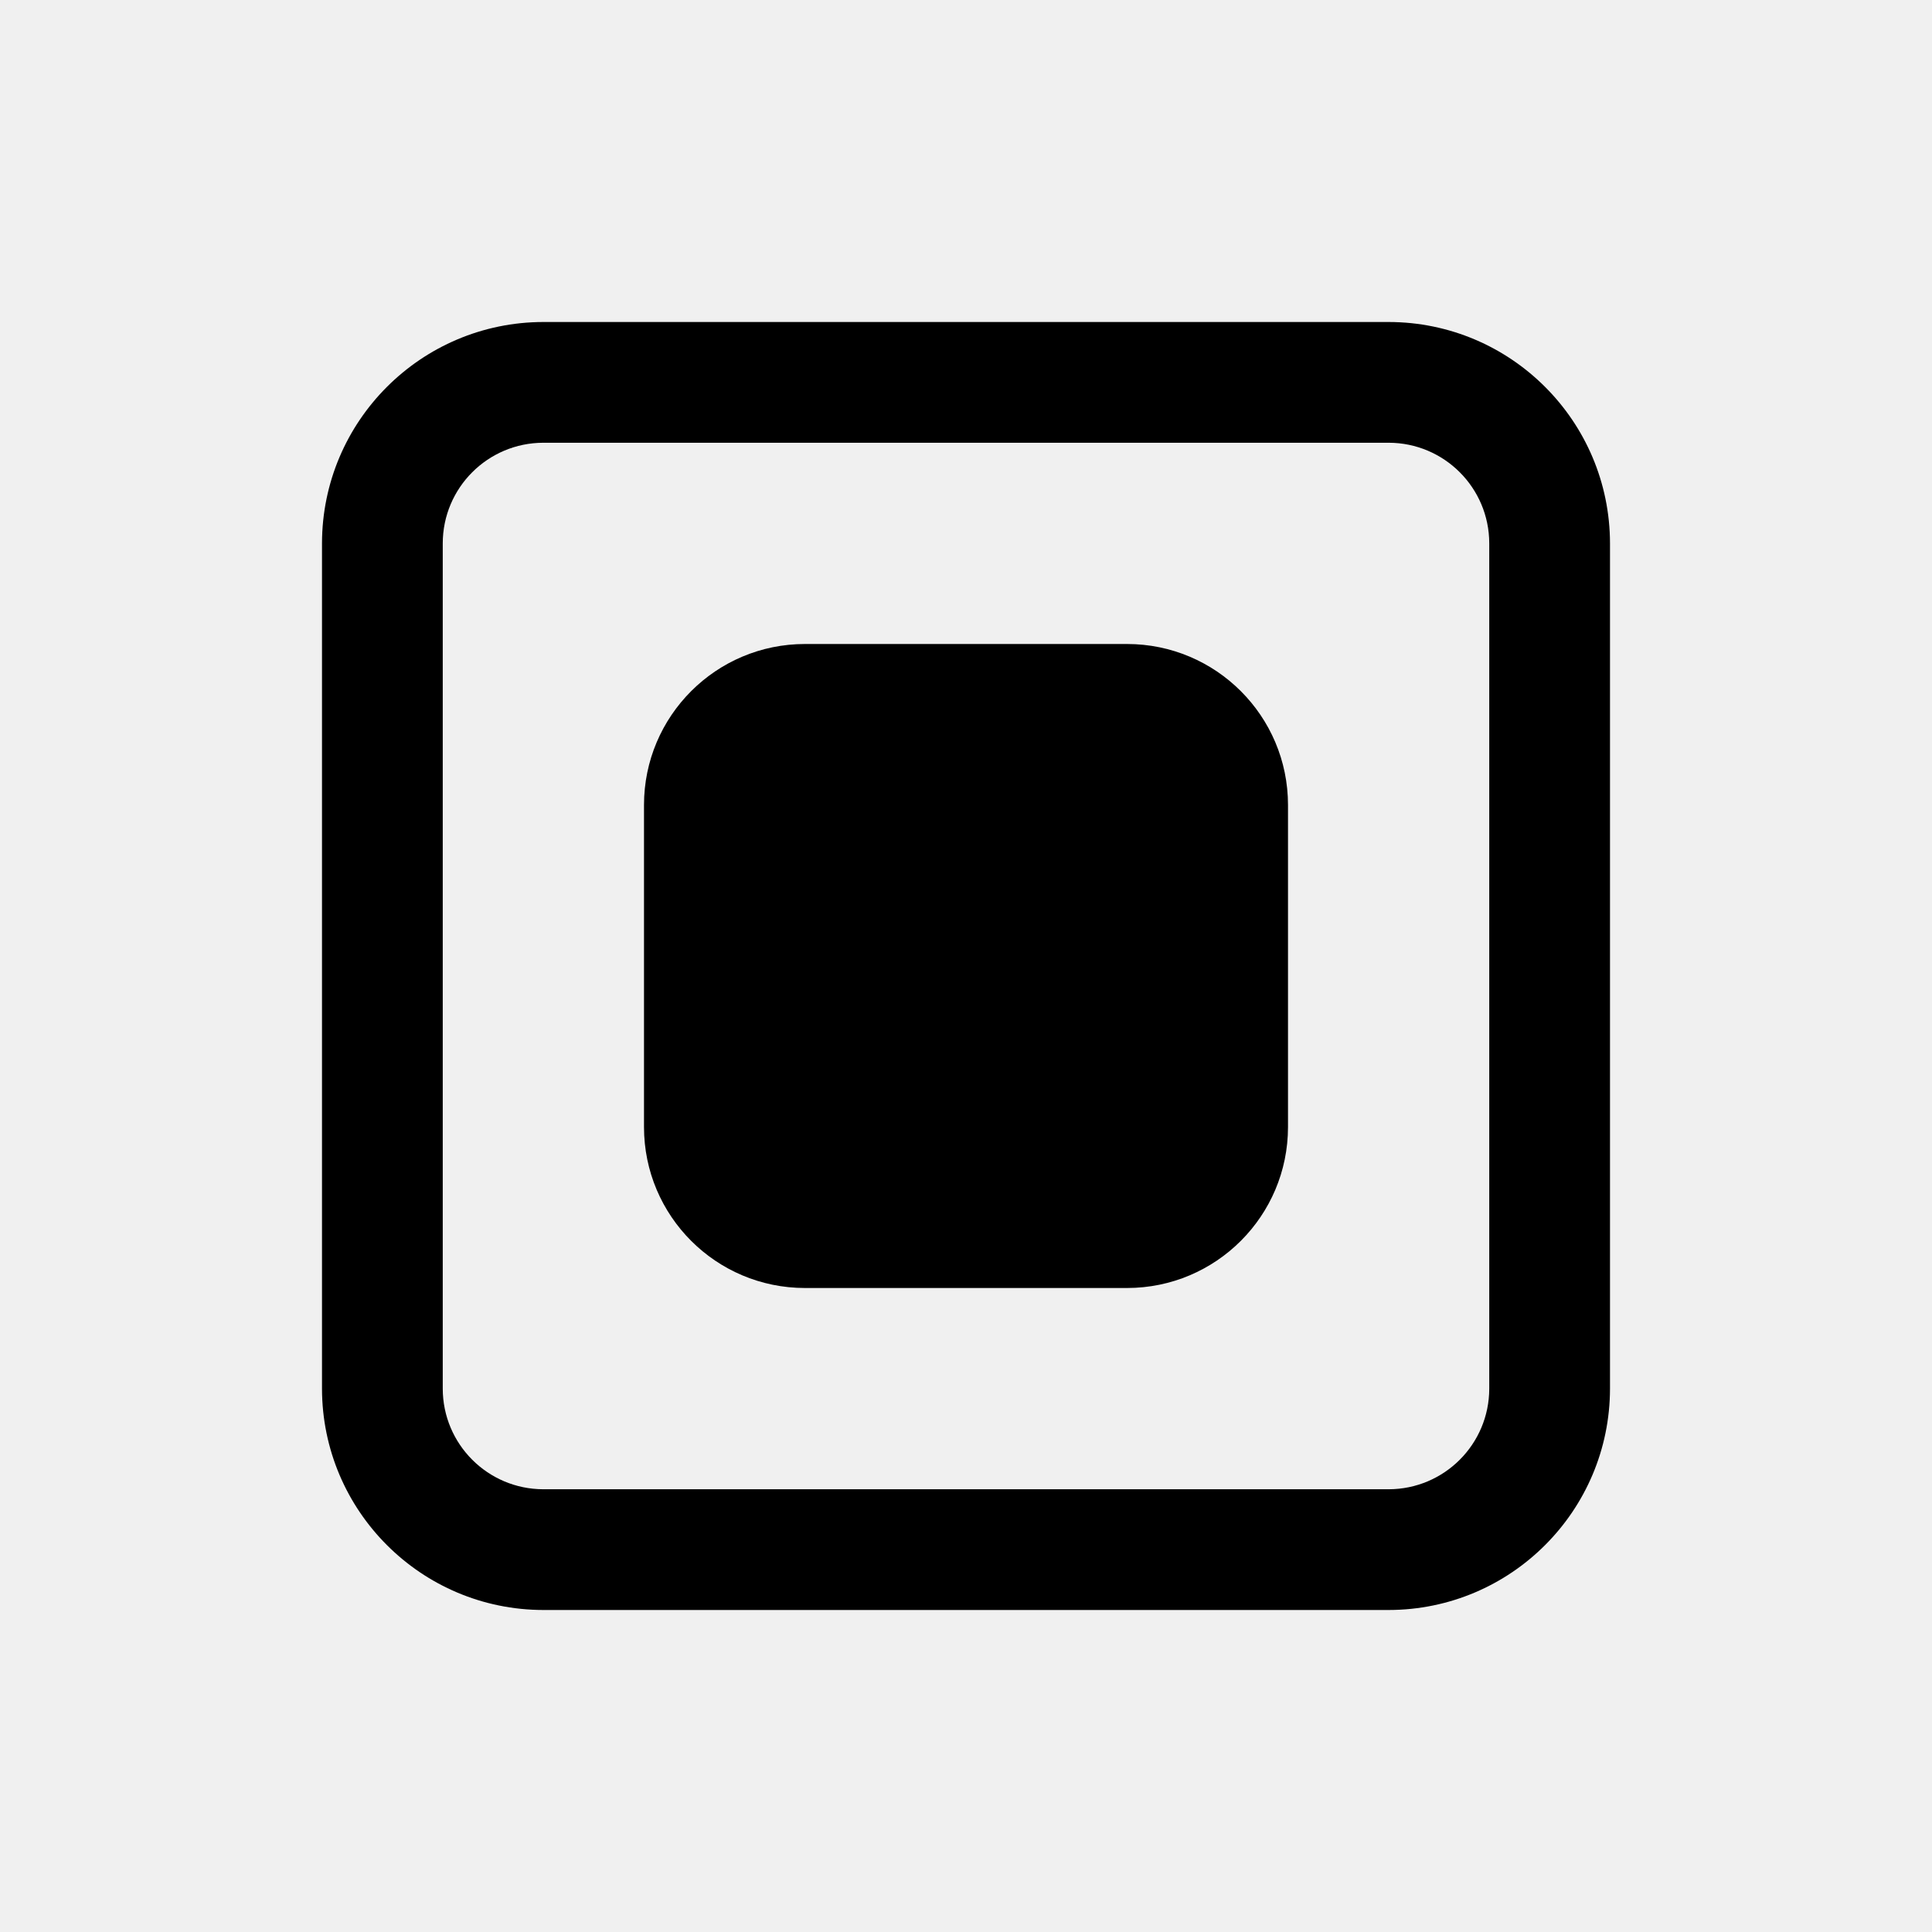
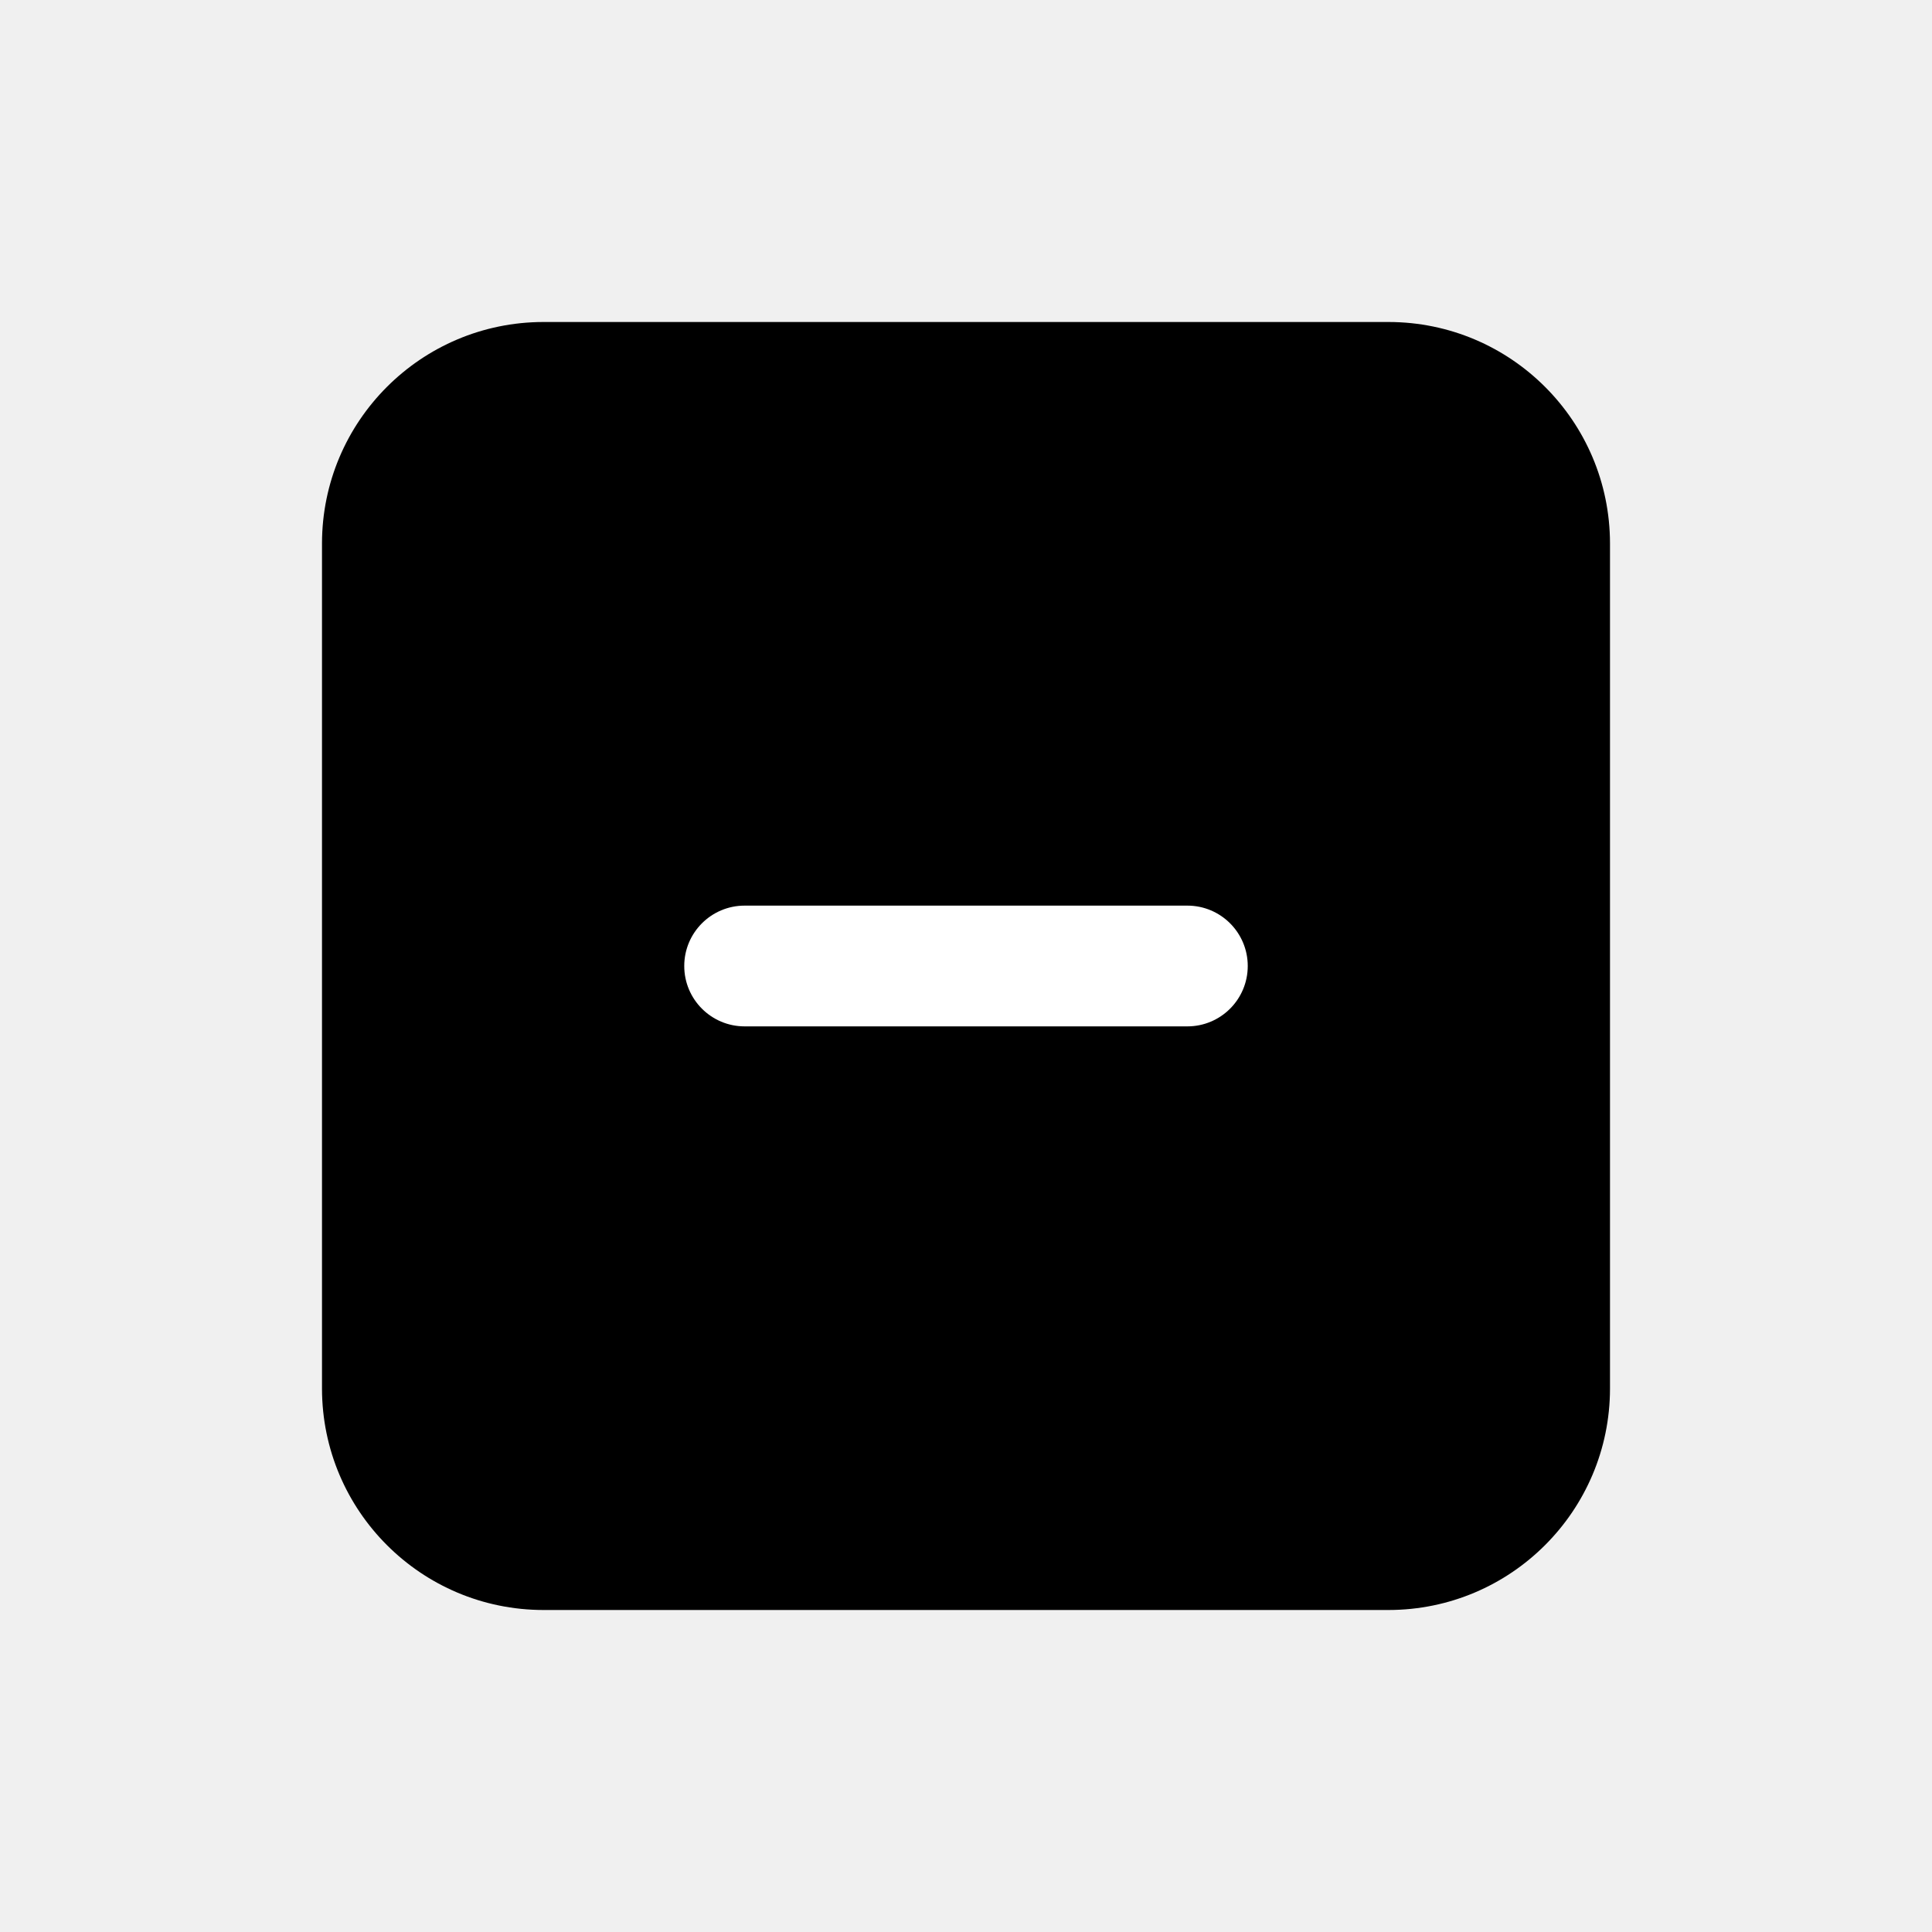
<svg xmlns="http://www.w3.org/2000/svg" id="icons" viewBox="0 0 24 24">
  <defs>
-     <style>.cls-1{fill:none;}</style>
+     <style>.cls-1{fill:none;}.cls-2{fill:#fff;}</style>
  </defs>
  <rect id="canvas" class="cls-1" width="24" height="24" />
-   <path d="M17.25,20H6.75A2.753,2.753,0,0,1,4,17.25V6.75A2.753,2.753,0,0,1,6.75,4h10.5A2.753,2.753,0,0,1,20,6.75v10.5A2.753,2.753,0,0,1,17.25,20ZM6.75,5.5A1.251,1.251,0,0,0,5.5,6.75v10.5A1.251,1.251,0,0,0,6.75,18.5h10.5a1.251,1.251,0,0,0,1.25-1.25V6.75A1.251,1.251,0,0,0,17.25,5.5Z" />
-   <rect x="8" y="8" width="8" height="8" rx="2" />
+   <path d="M17.25,20H6.75A2.753,2.753,0,0,1,4,17.25V6.75A2.753,2.753,0,0,1,6.75,4h10.5A2.753,2.753,0,0,1,20,6.75v10.5A2.753,2.753,0,0,1,17.25,20Z" />
+   <path class="cls-2" d="M14.75,12.75H9.25a.75.75,0,0,1,0-1.5h5.5a.75.75,0,0,1,0,1.5Z" />
</svg>
